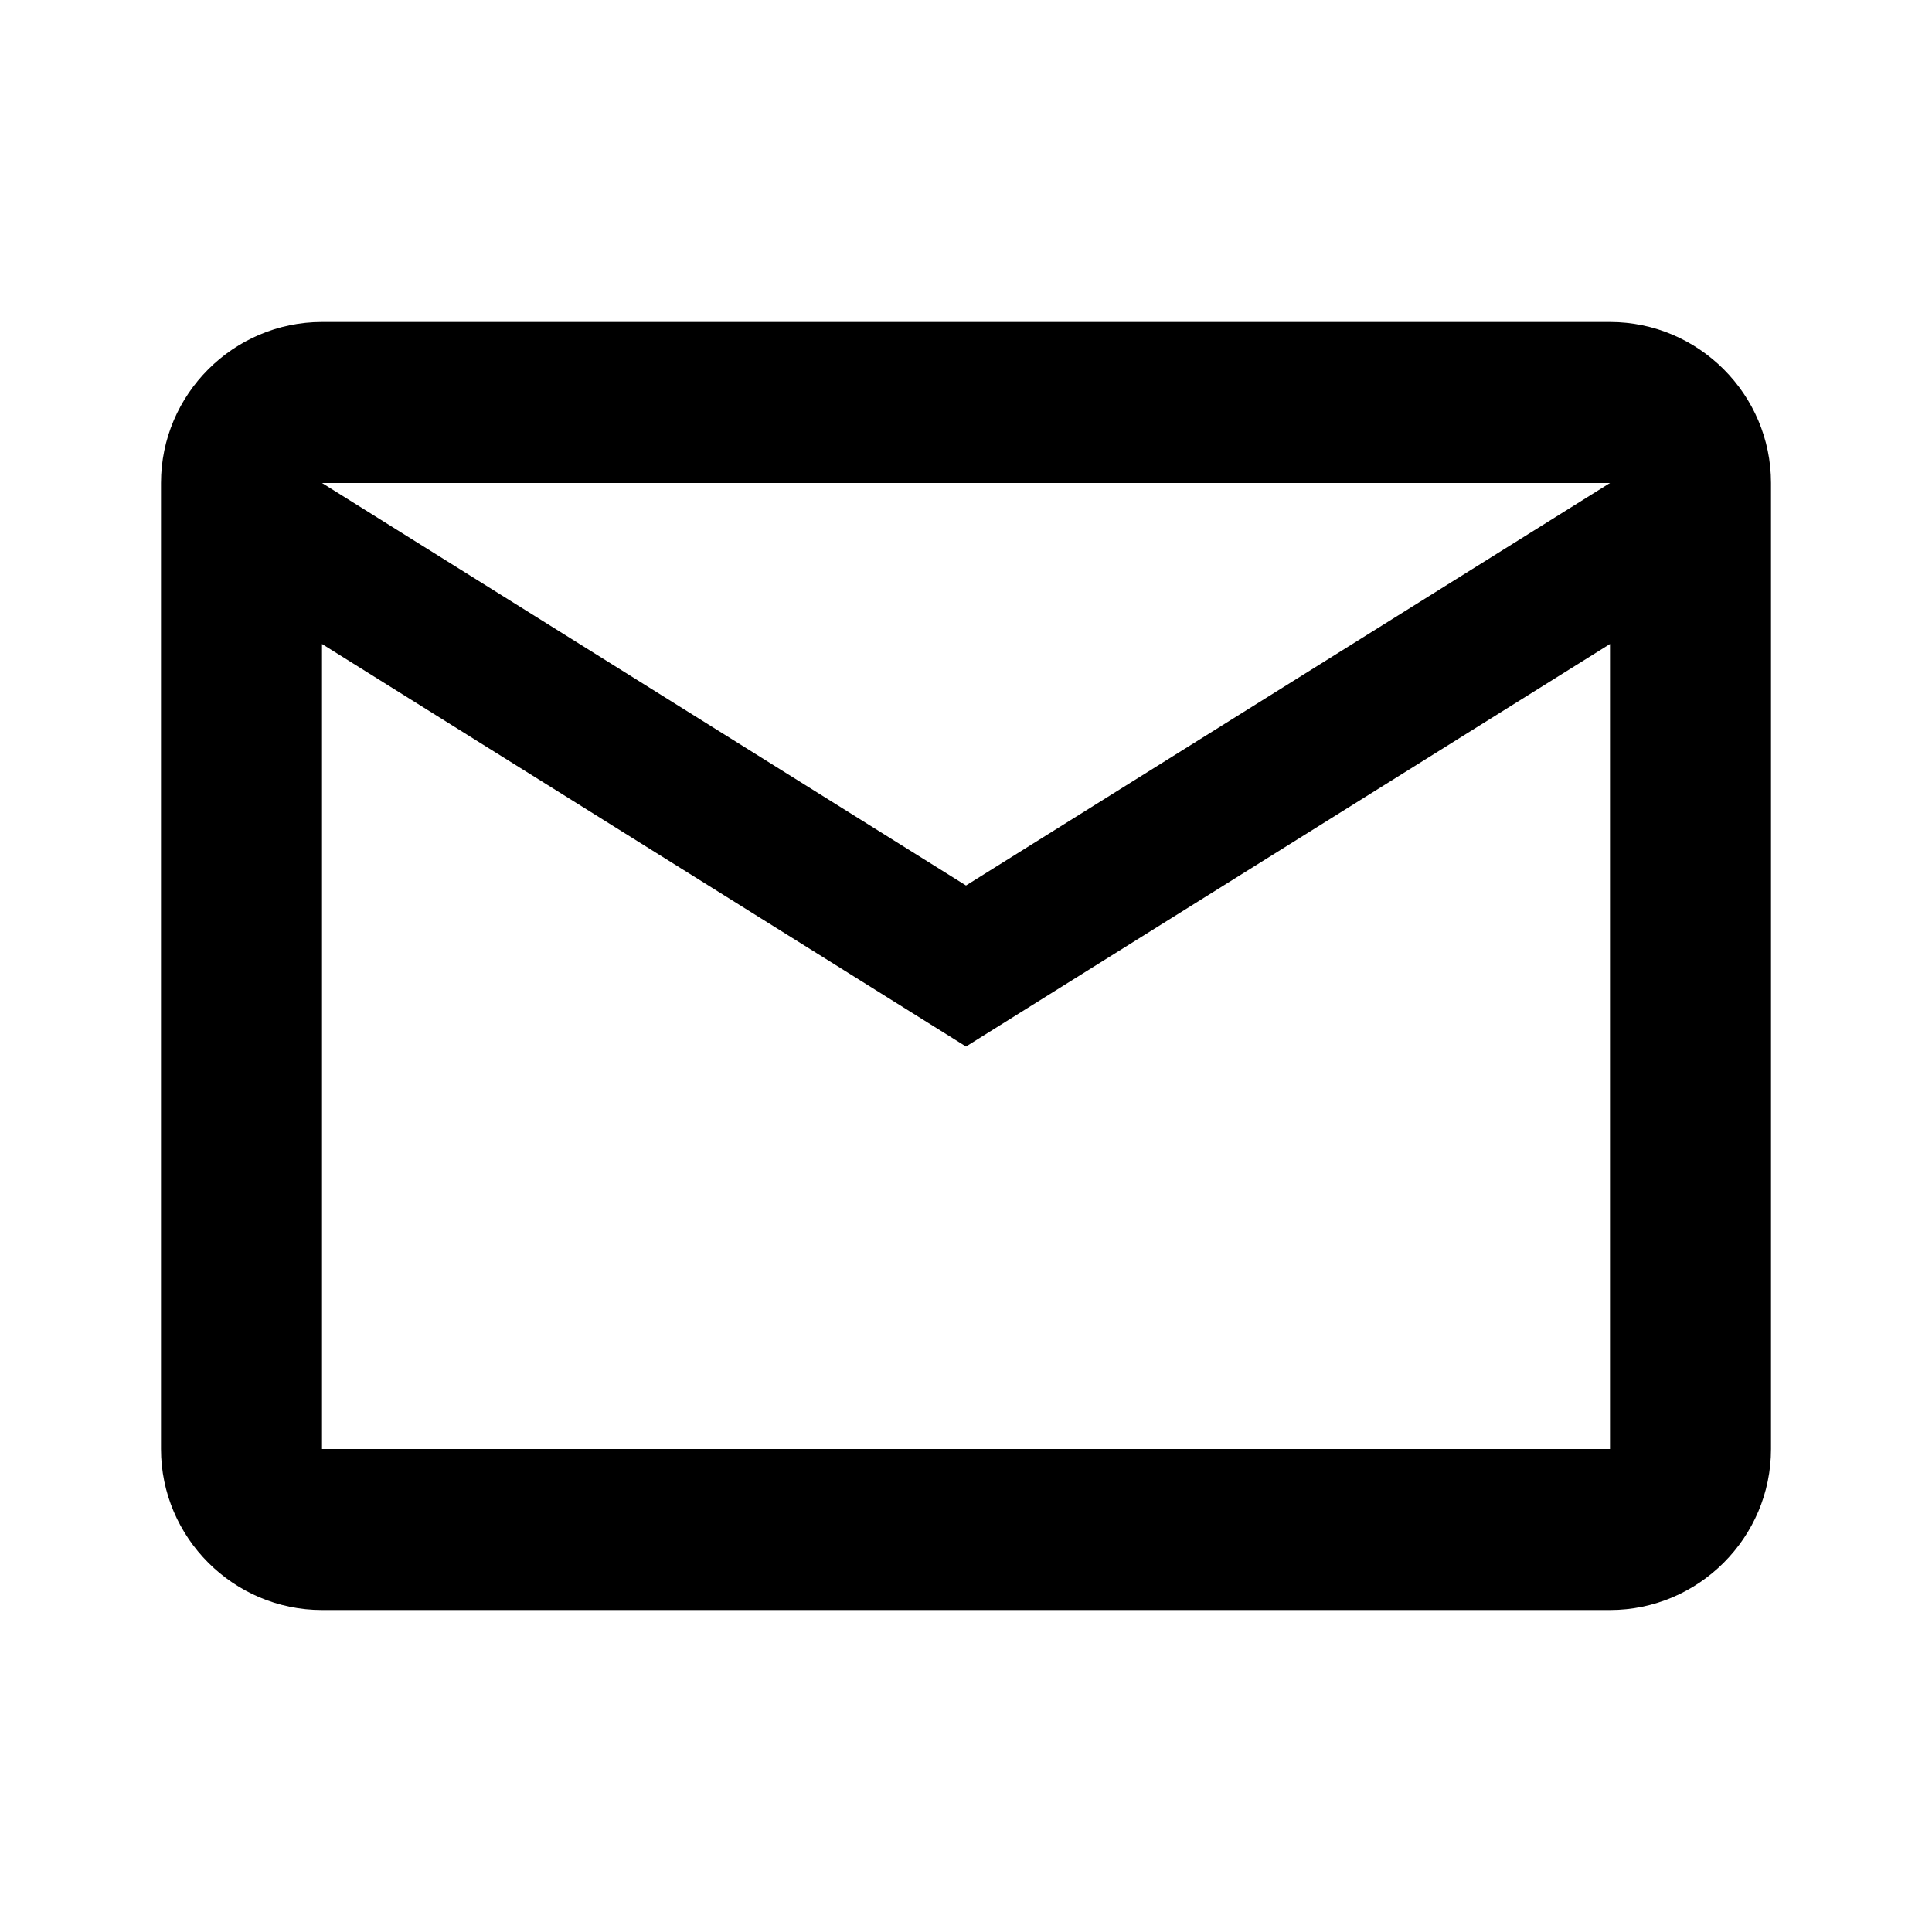
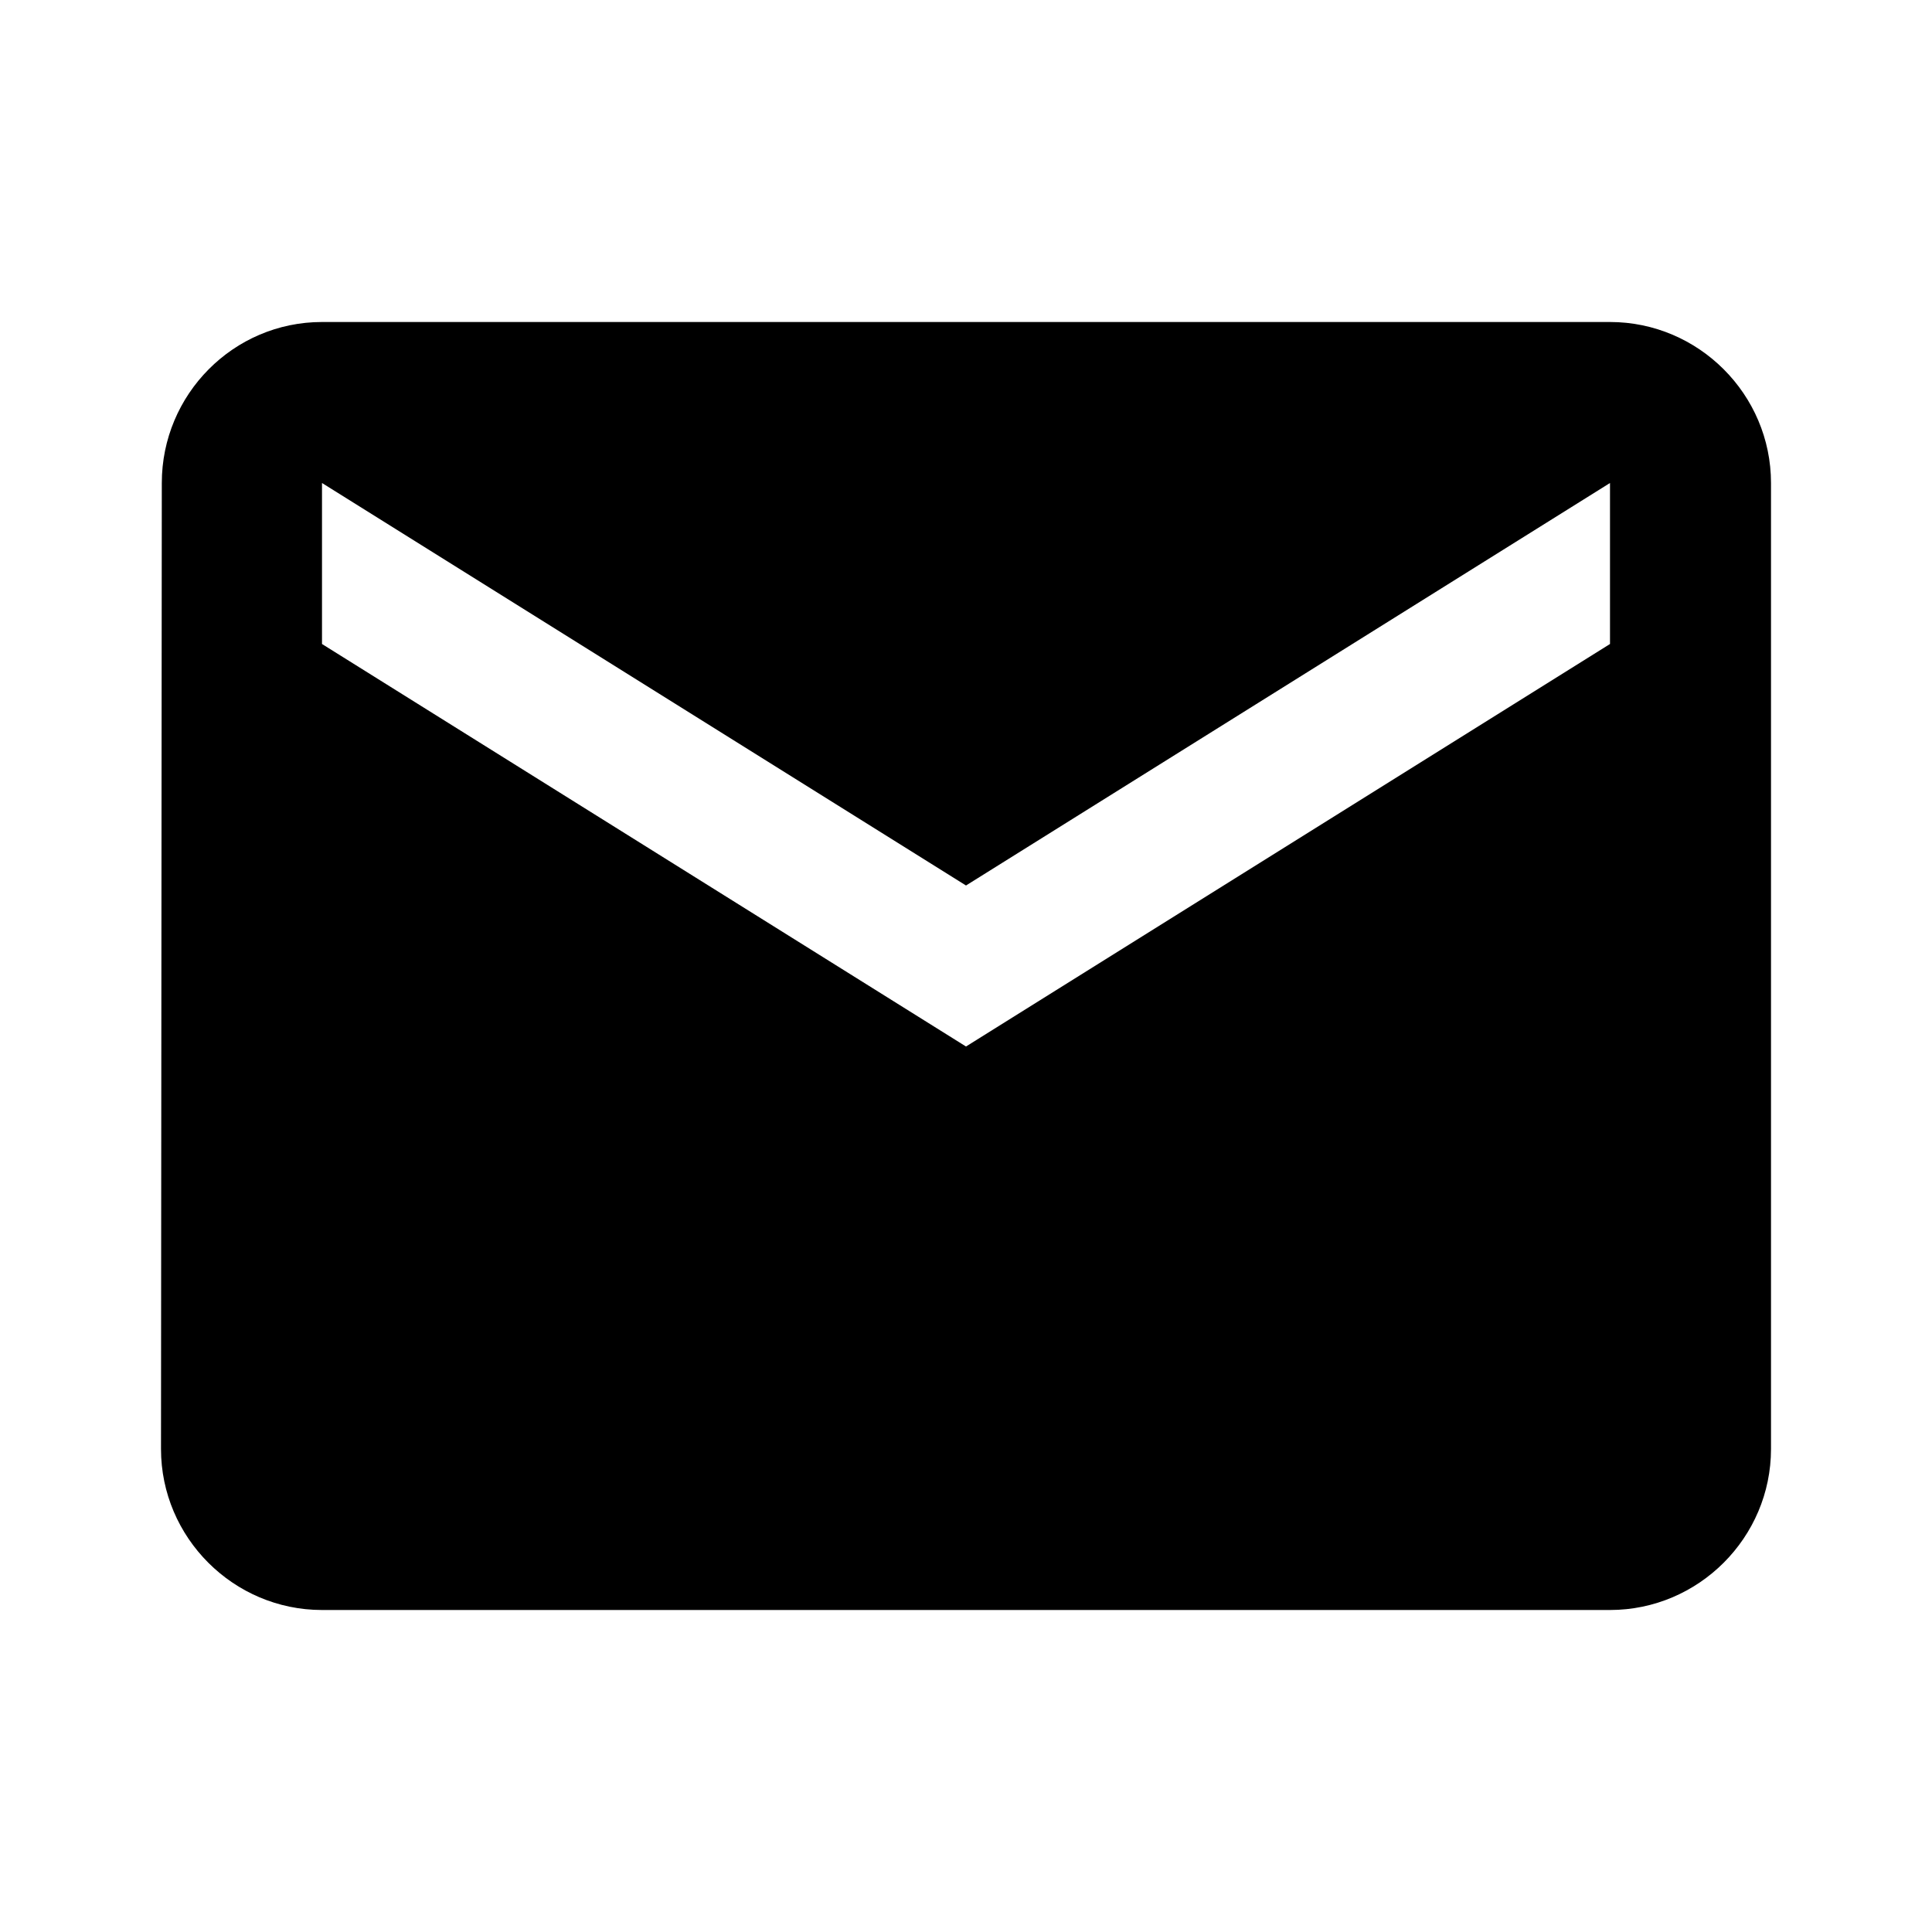
<svg xmlns="http://www.w3.org/2000/svg" width="24" height="24" viewBox="0 0 24 24">
-   <path fill="none" d="M0 0h24v24H0V0z" />
-   <path d="M22 6c0-1.1-.9-2-2-2H4c-1.1 0-2 .9-2 2v12c0 1.1.9 2 2 2h16c1.1 0 2-.9 2-2V6zm-2 0l-8 5-8-5h16zm0 12H4V8l8 5 8-5v10z" />
+   <path d="M20 4H4c-1.1 0-1.99.9-1.99 2L2 18c0 1.1.9 2 2 2h16c1.1 0 2-.9 2-2V6c0-1.1-.9-2-2-2zm0 4l-8 5-8-5V6l8 5 8-5v2z" />
+   <path d="M0 0h24v24H0z" fill="none" />
</svg>
